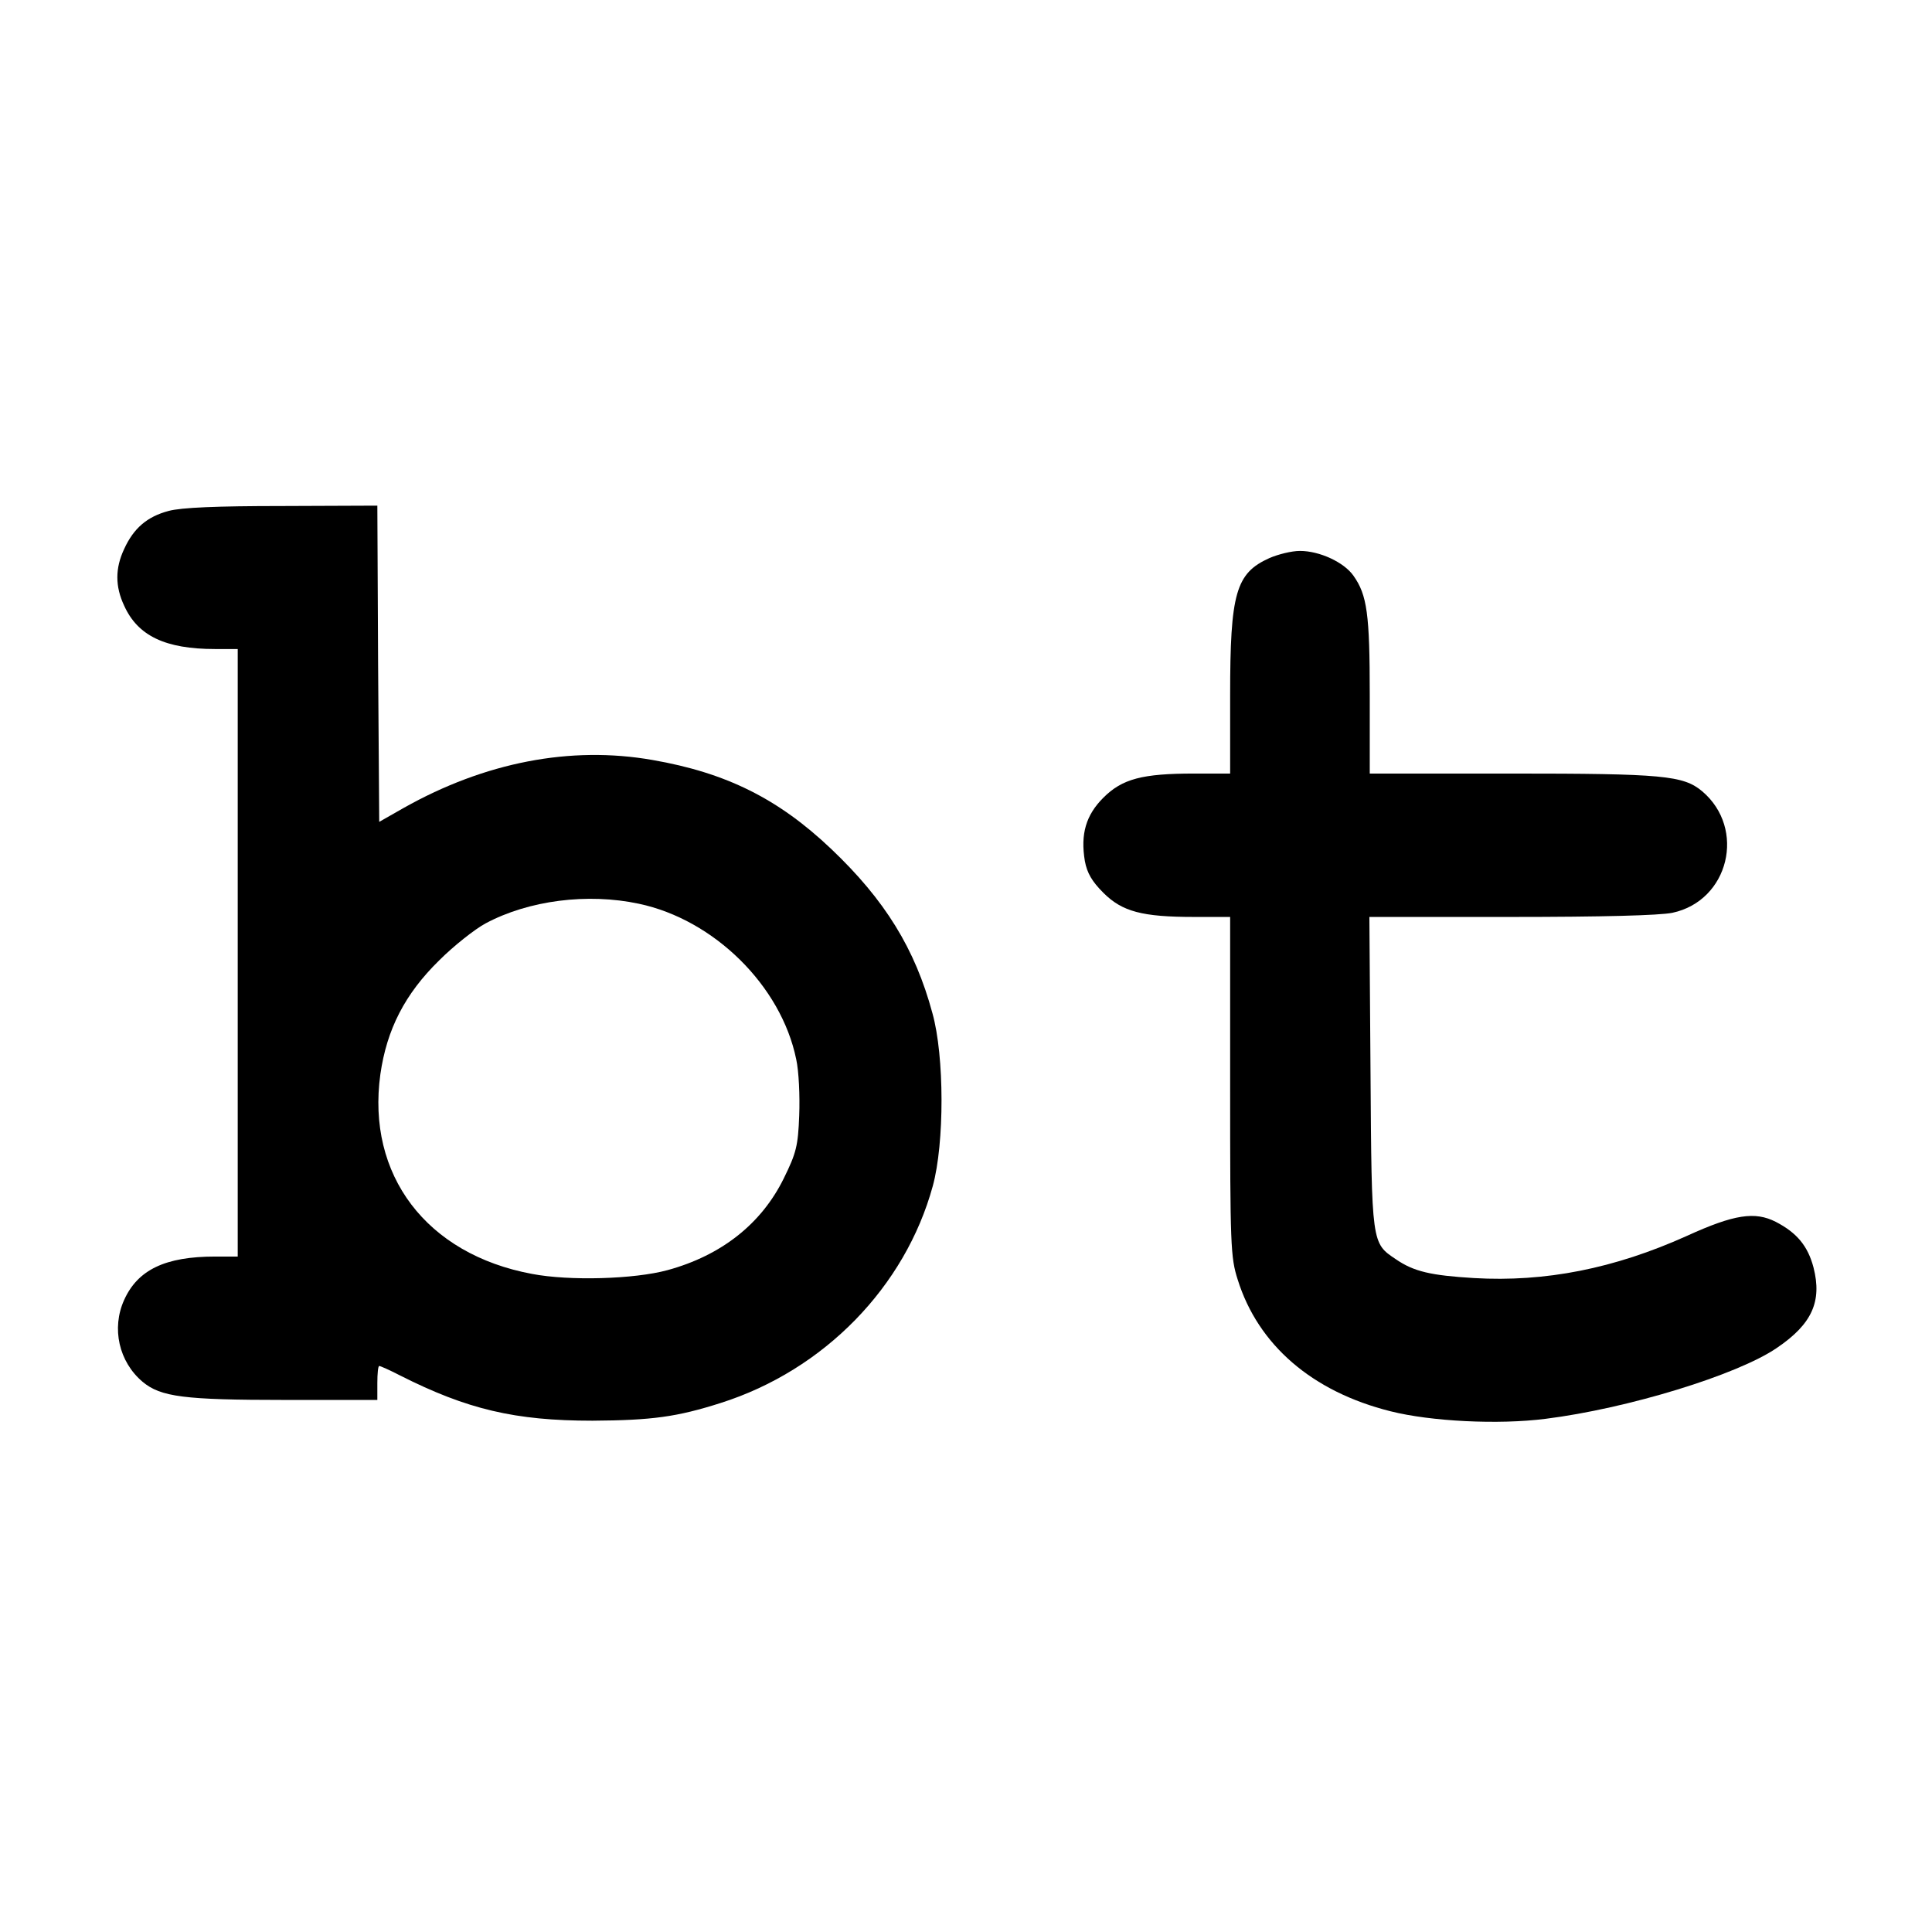
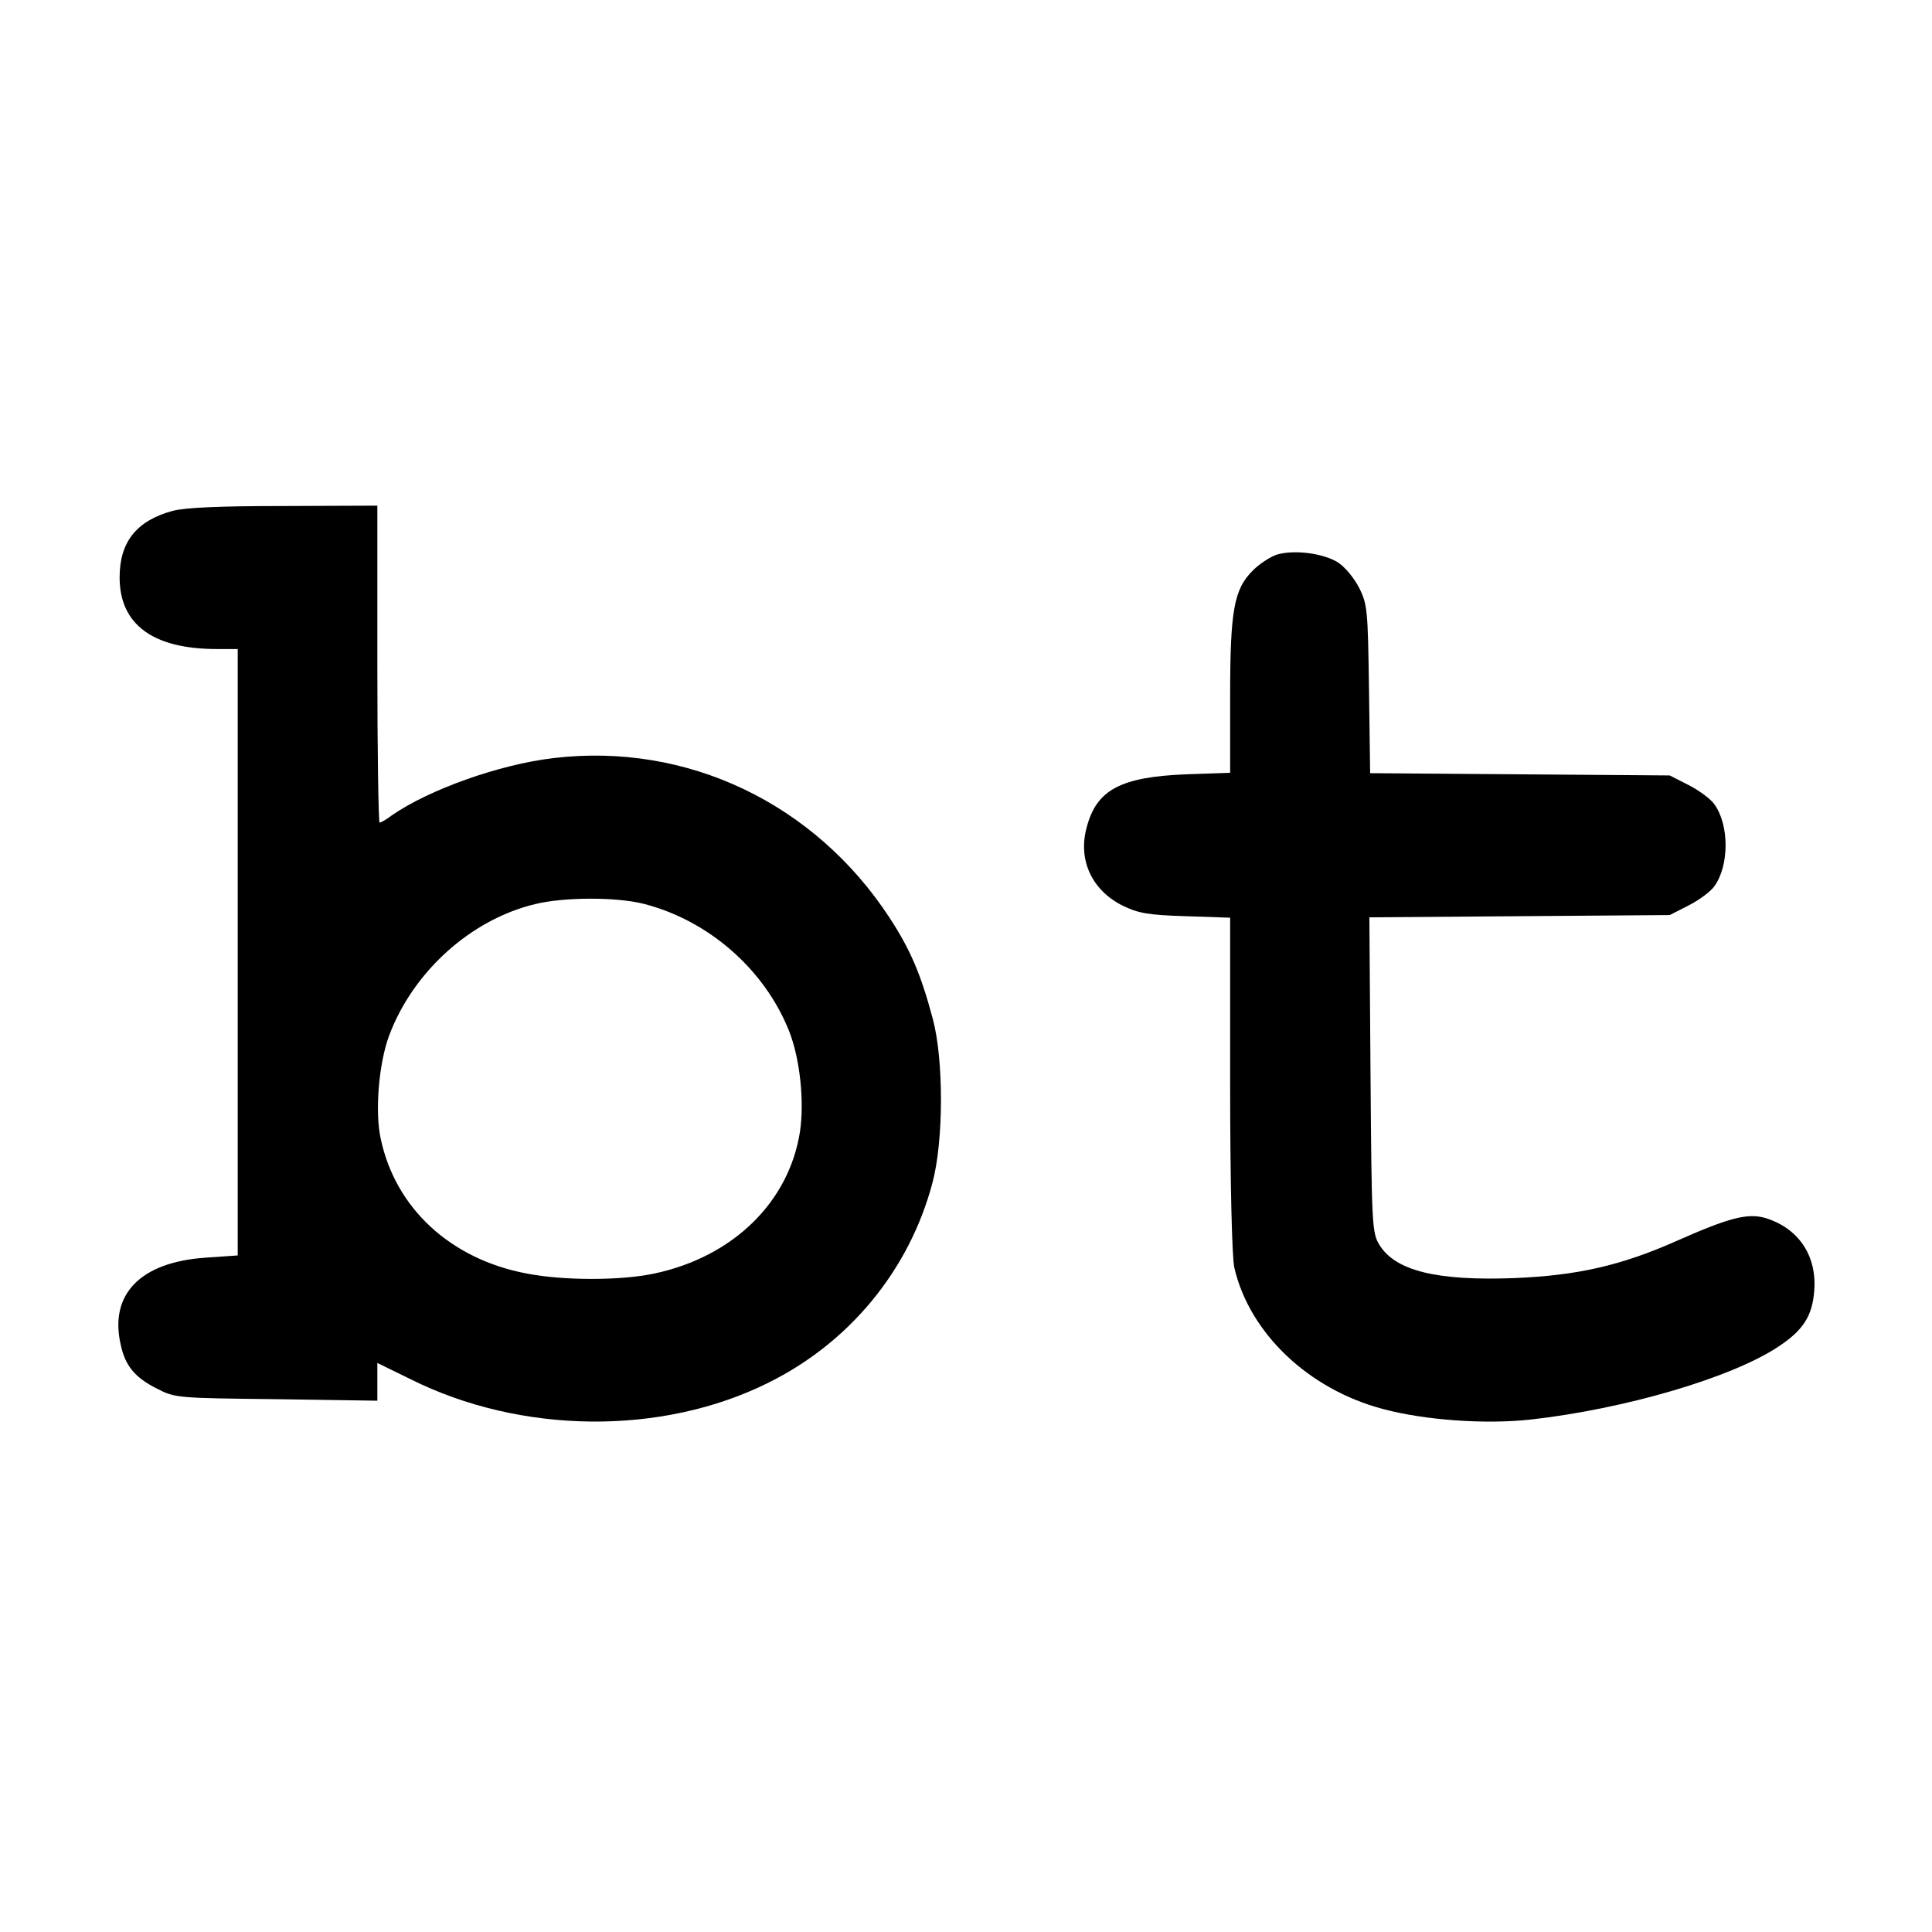
<svg xmlns="http://www.w3.org/2000/svg" version="1.0" width="512pt" height="512pt" viewBox="0 0 512 512" preserveAspectRatio="xMidYMid meet">
  <g transform="translate(0,512) scale(0.1,-0.1)" fill="#000000" stroke="none">
-     <path d="M447 3766 c-57 -15 -93 -46 -118 -101 -24 -51 -24 -99 0 -150 36 -80 109 -115 241 -115 l60 0 0 -805 0 -805 -60 0 c-132 0 -205 -35 -241 -115 -34 -75 -14 -164 49 -217 48 -40 110 -48 377 -48 l245 0 0 45 c0 25 2 45 5 45 3 0 28 -11 55 -25 178 -90 305 -120 510 -120 158 1 224 10 340 47 274 87 489 308 562 575 31 113 31 344 -1 458 -46 171 -126 300 -268 435 -140 133 -278 202 -474 236 -217 38 -444 -6 -659 -127 l-65 -37 -3 419 -2 419 -253 -1 c-172 0 -267 -4 -300 -13z m1246 -1041 c199 -42 377 -217 417 -412 7 -31 10 -98 8 -149 -3 -81 -8 -100 -41 -167 -59 -120 -165 -204 -308 -243 -88 -24 -260 -29 -359 -10 -280 52 -439 262 -402 529 17 119 65 213 156 302 39 39 95 83 123 98 114 61 270 81 406 52z" />
-     <path d="M3364 3641 c-89 -40 -104 -93 -104 -363 l0 -208 -95 0 c-138 0 -191 -14 -241 -64 -46 -46 -61 -96 -49 -168 6 -32 19 -54 49 -84 50 -50 103 -64 241 -64 l95 0 0 -449 c0 -420 1 -453 20 -512 54 -173 197 -297 405 -349 107 -27 286 -36 411 -20 216 27 508 116 613 188 93 63 120 123 97 213 -15 57 -44 92 -100 121 -55 28 -110 20 -235 -37 -193 -87 -376 -123 -565 -112 -114 7 -159 17 -207 50 -64 43 -64 39 -67 495 l-3 412 375 0 c242 0 394 4 428 11 150 32 196 223 79 322 -50 42 -105 47 -506 47 l-375 0 0 208 c0 215 -7 265 -43 316 -25 36 -90 66 -142 66 -22 0 -58 -9 -81 -19z" />
+     <path d="M457 3766 c-95 -26 -140 -82 -140 -176 0 -125 88 -190 258 -190 l55 0 0 -804 0 -803 -86 -6 c-172 -12 -255 -97 -224 -231 12 -56 38 -87 96 -116 48 -25 54 -25 317 -28 l267 -4 0 50 0 50 88 -43 c292 -146 665 -150 947 -10 217 107 375 300 436 530 30 112 30 327 1 435 -32 120 -60 184 -114 267 -199 305 -538 466 -891 424 -145 -17 -331 -84 -429 -152 -14 -11 -29 -19 -32 -19 -3 0 -6 189 -6 420 l0 420 -247 -1 c-170 0 -263 -4 -296 -13z m1248 -1041 c173 -44 321 -174 386 -337 29 -73 41 -187 29 -267 -29 -187 -178 -332 -386 -376 -89 -19 -241 -19 -338 0 -202 38 -348 173 -387 357 -16 72 -5 200 22 273 63 169 216 308 387 349 77 19 215 19 287 1z" />
+     <path d="M3383 3650 c-17 -6 -45 -24 -62 -41 -51 -50 -61 -106 -61 -335 l0 -202 -117 -4 c-173 -7 -237 -41 -263 -140 -24 -86 13 -167 95 -208 41 -20 67 -25 167 -28 l118 -4 0 -442 c0 -261 5 -459 11 -485 40 -174 197 -323 394 -375 112 -30 272 -41 391 -28 250 28 534 111 658 194 65 43 89 81 94 148 7 93 -42 165 -129 192 -48 14 -97 1 -239 -62 -145 -64 -260 -90 -425 -97 -207 -8 -318 19 -360 89 -19 31 -20 55 -23 450 l-3 417 398 3 398 3 49 25 c28 14 59 37 69 51 40 55 40 163 0 218 -10 14 -41 37 -69 51 l-49 25 -397 3 -397 3 -3 222 c-3 209 -4 225 -26 269 -14 27 -38 56 -57 68 -39 24 -116 34 -162 20z" />
  </g>
</svg>
